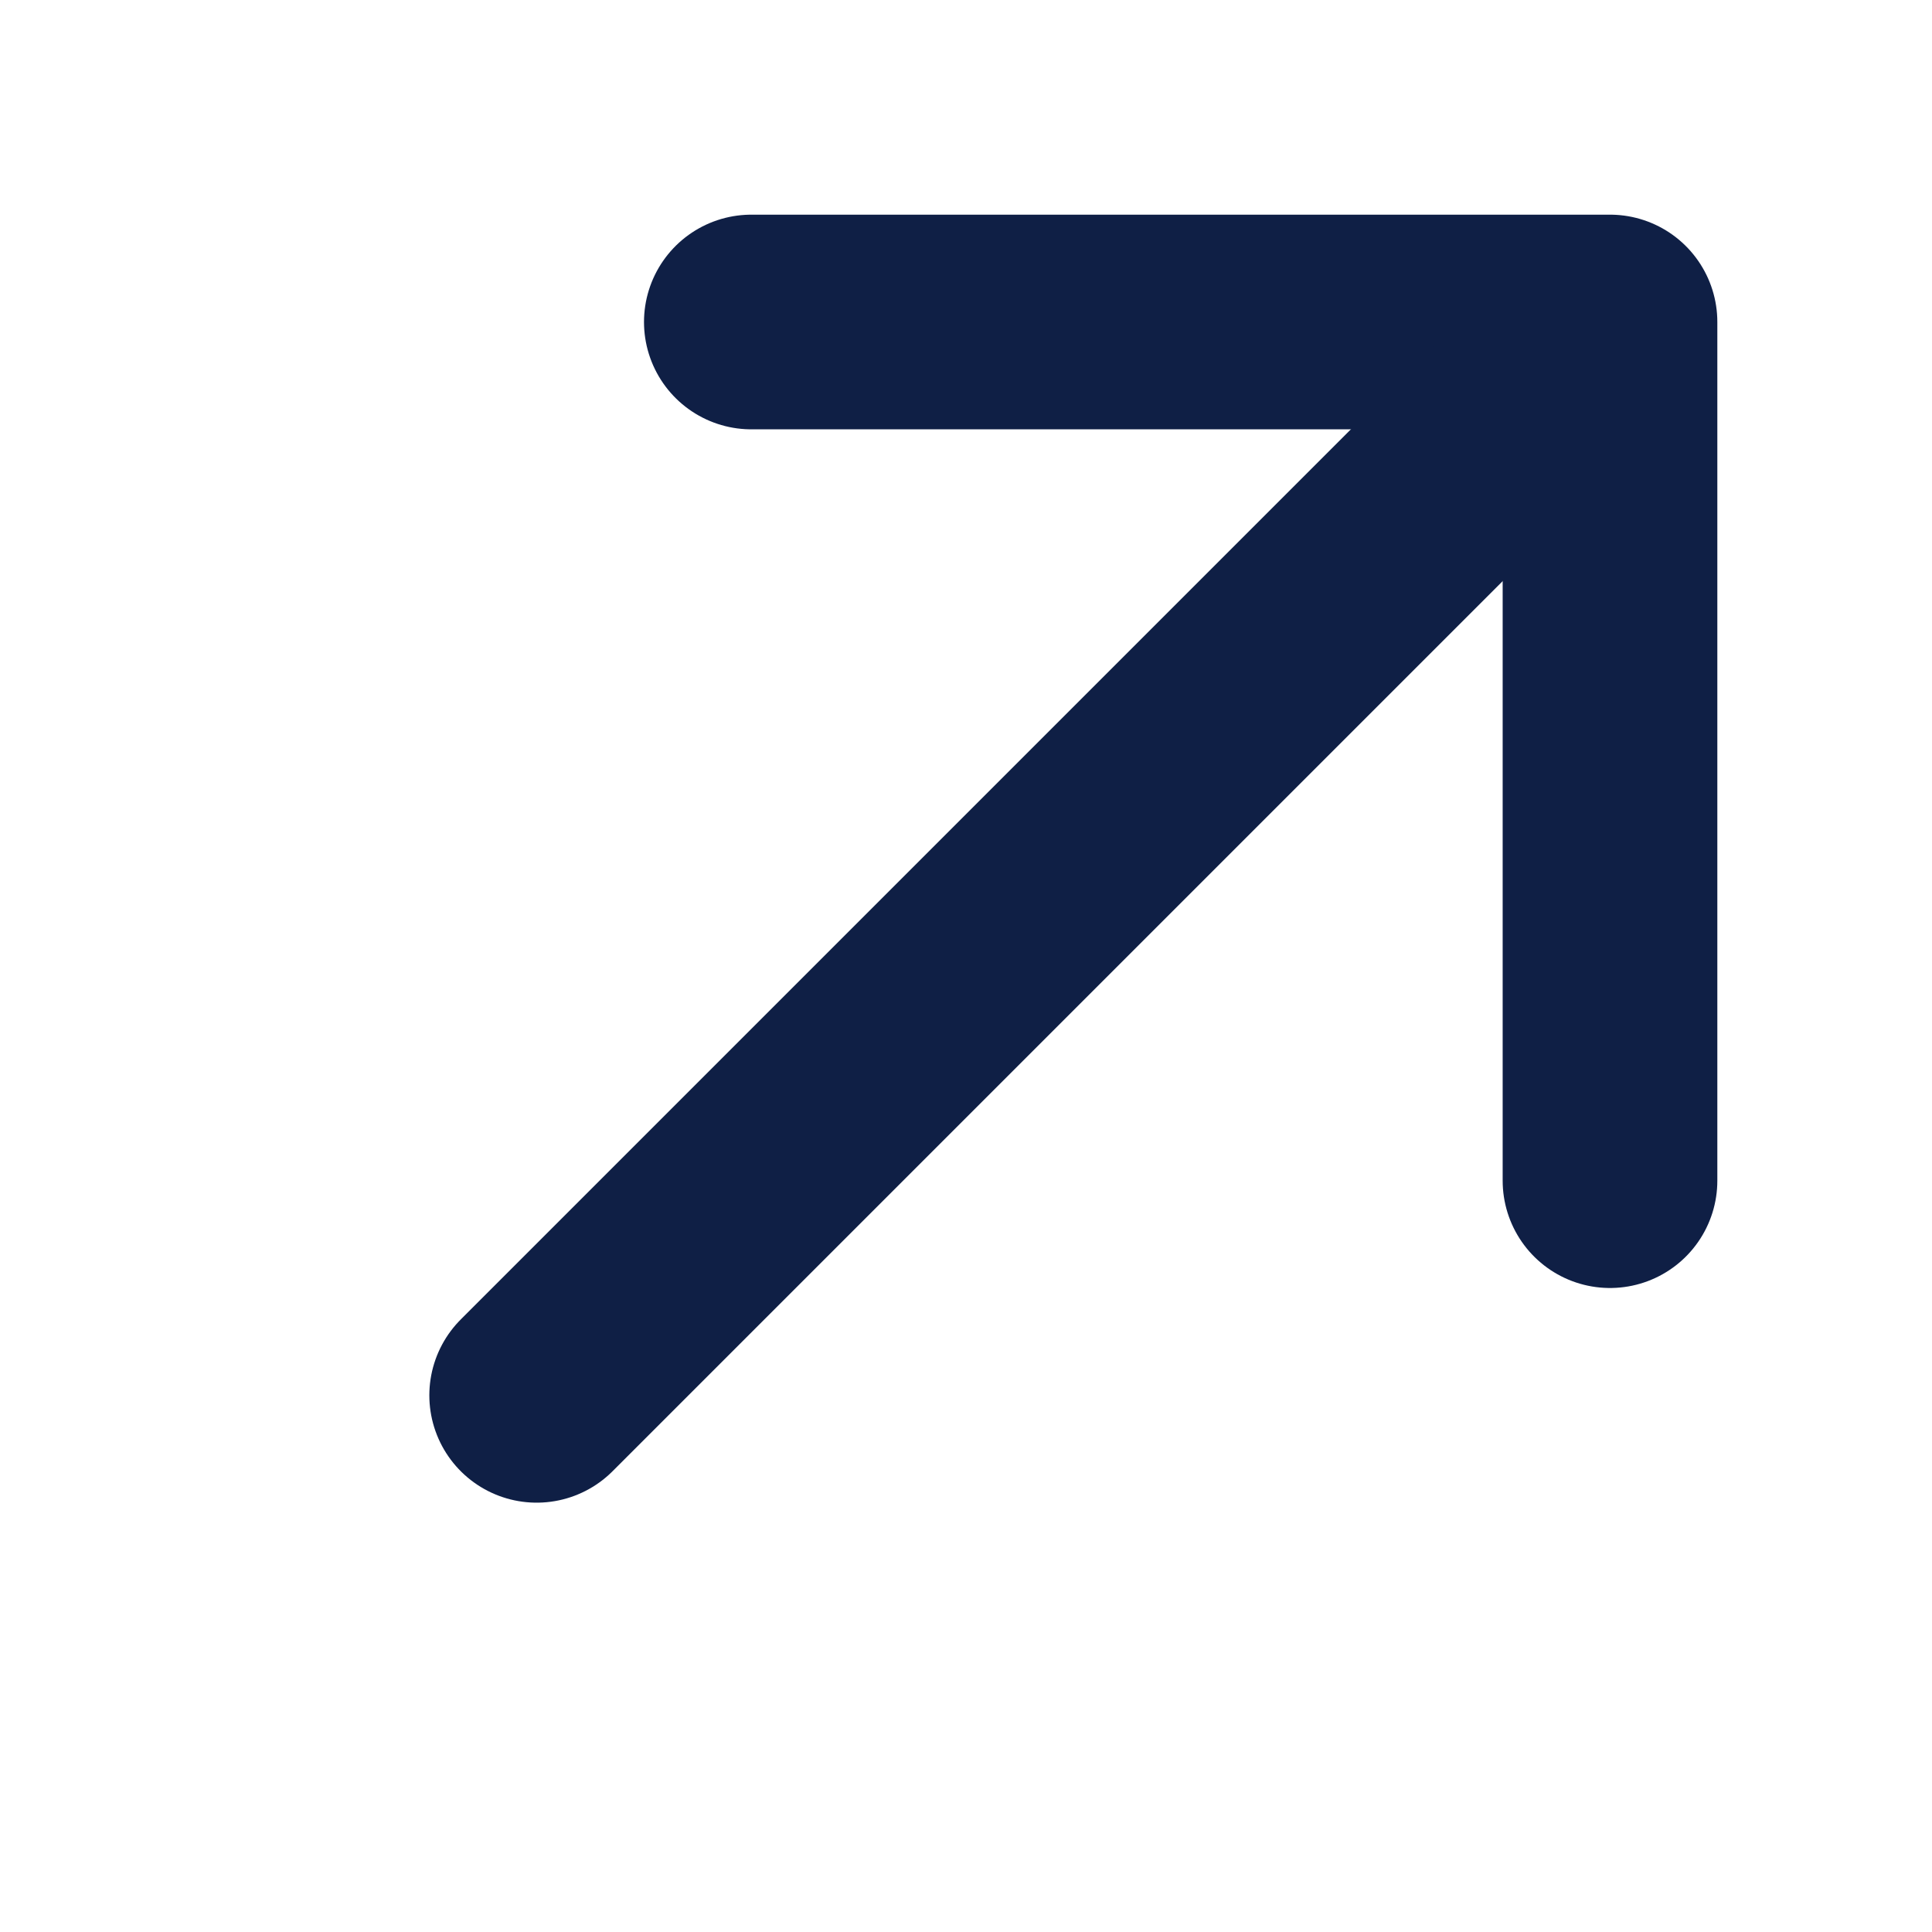
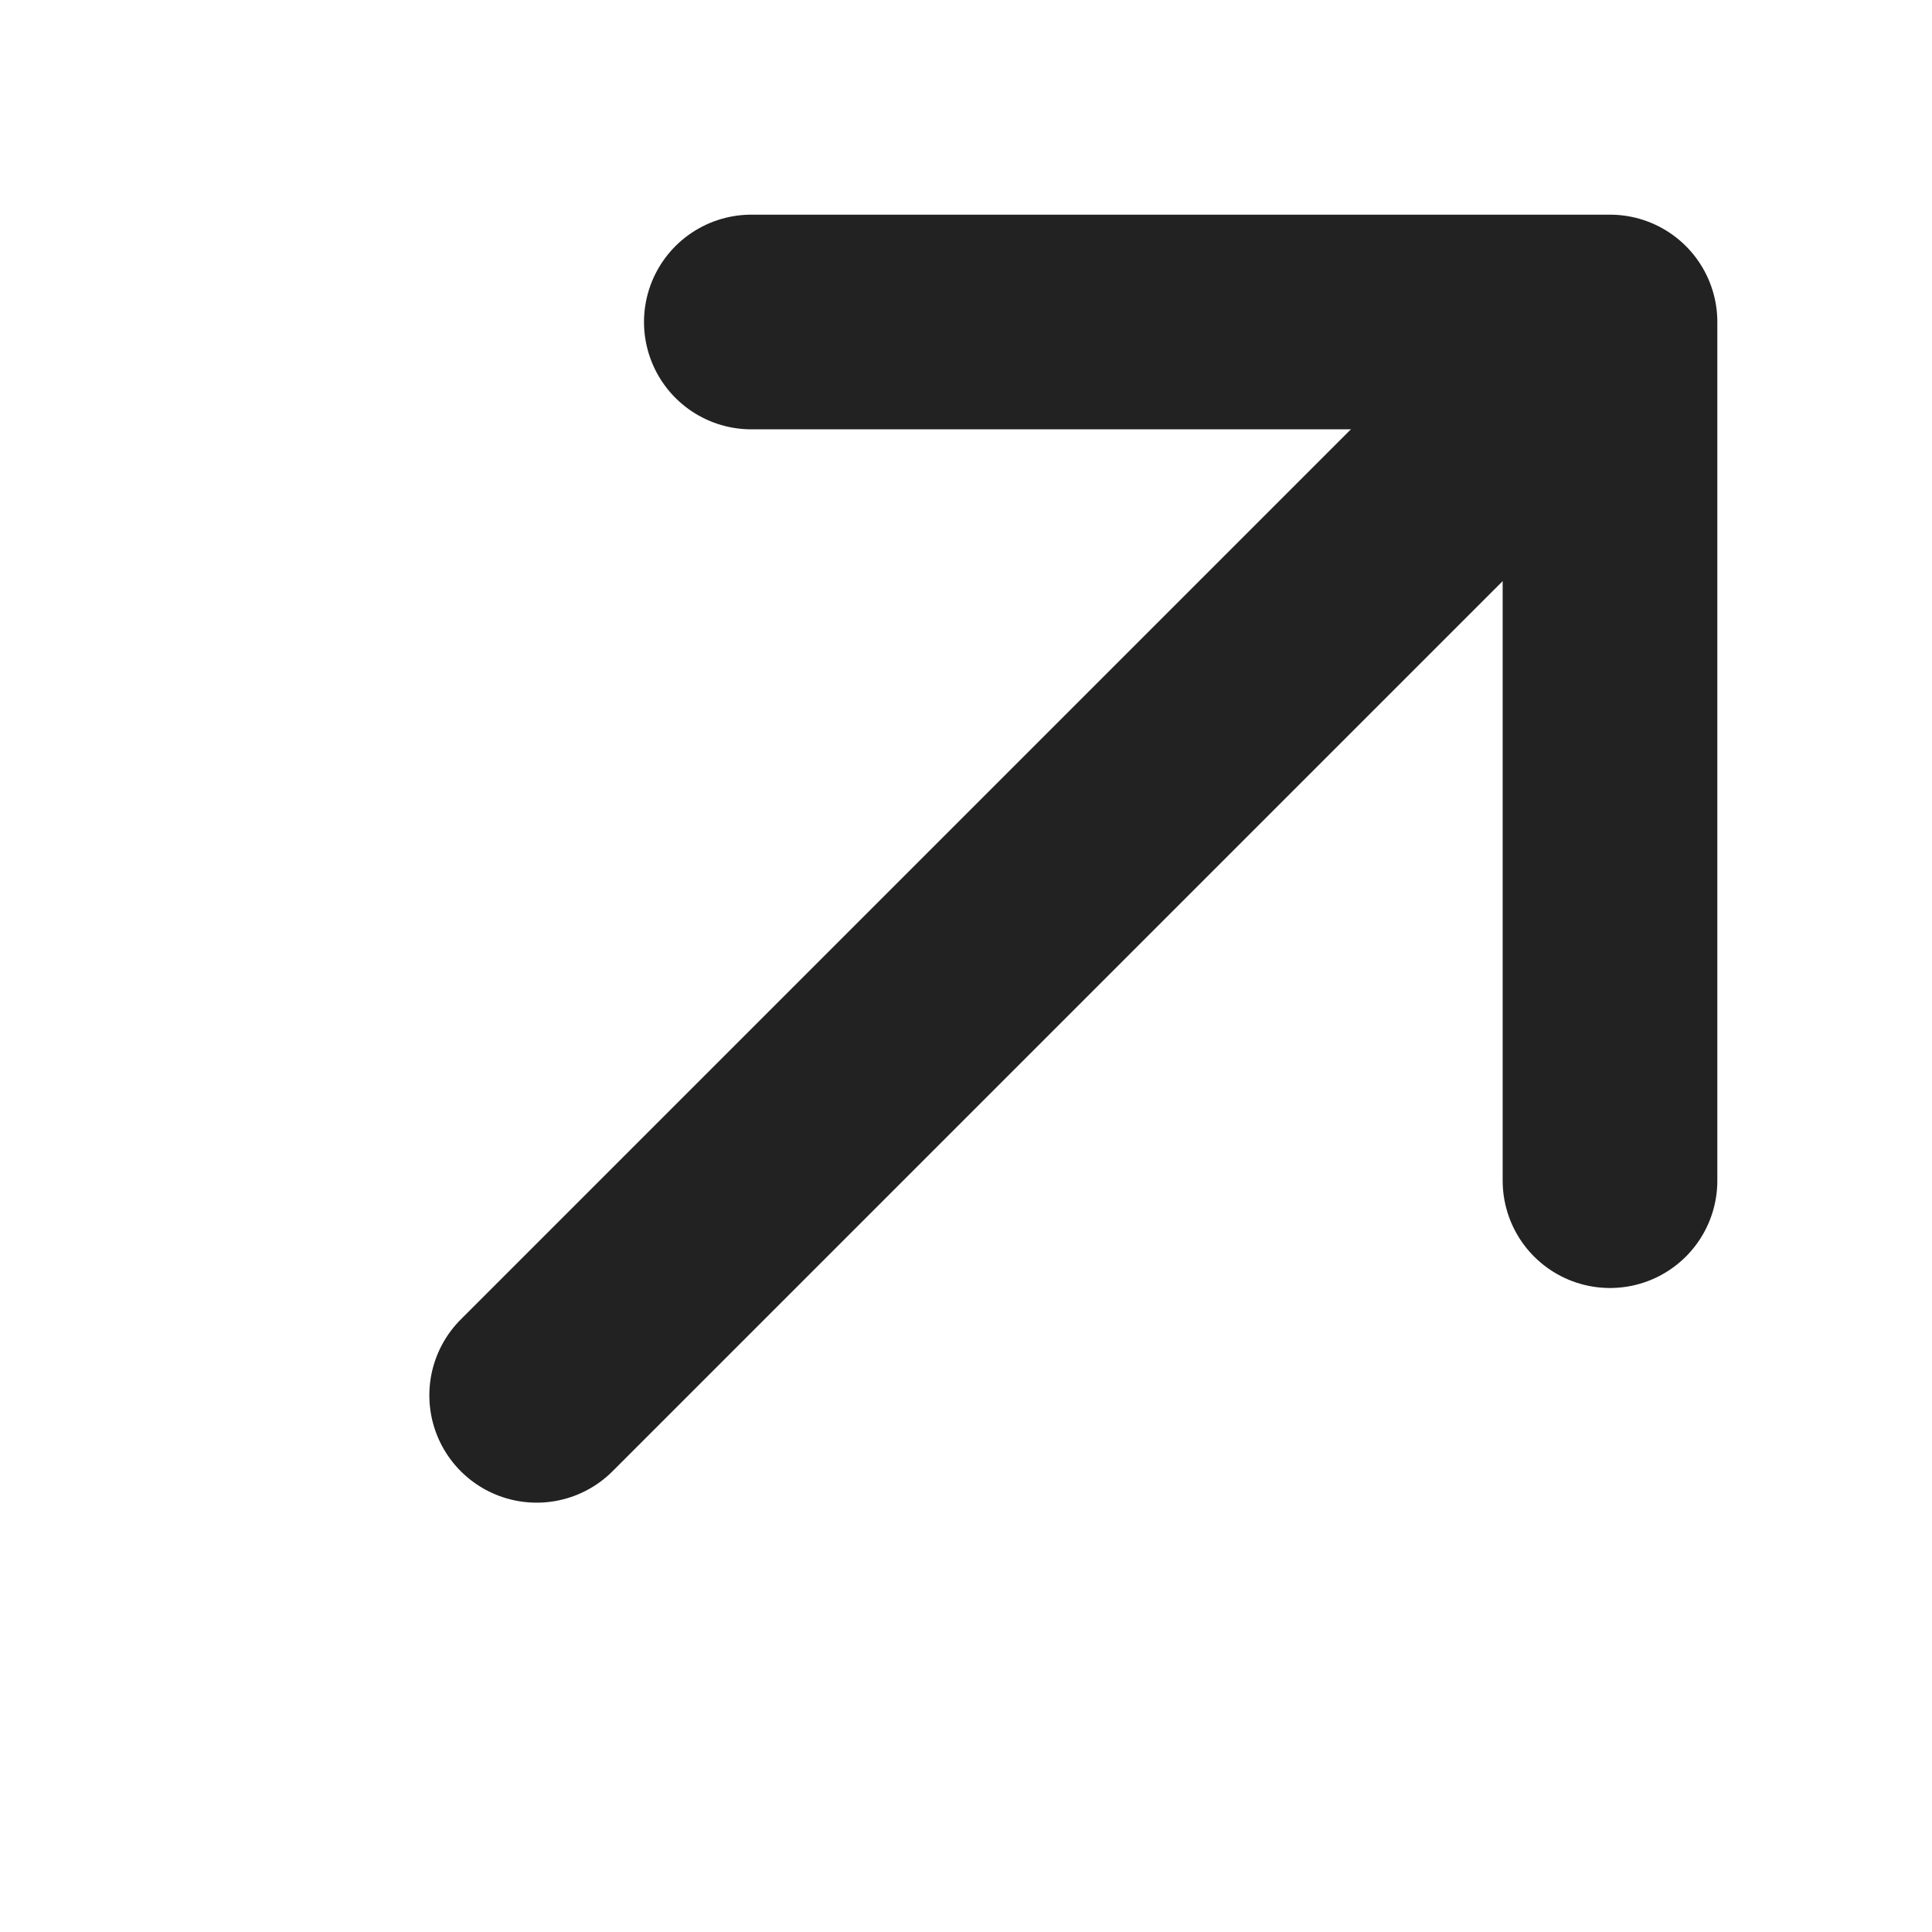
<svg xmlns="http://www.w3.org/2000/svg" width="18" height="18" viewBox="0 0 18 18" fill="none">
-   <path d="M7 3H15V11" stroke="#0F1F45" stroke-width="2" stroke-linecap="round" stroke-linejoin="round" />
-   <path d="M14 4L5 13" stroke="#0F1F45" stroke-width="2" stroke-linecap="round" stroke-linejoin="round" />
+   <path d="M7 3H15V11" stroke="#222" stroke-width="2" stroke-linecap="round" stroke-linejoin="round" />
+   <path d="M14 4L5 13" stroke="#222" stroke-width="2" stroke-linecap="round" stroke-linejoin="round" />
</svg>
